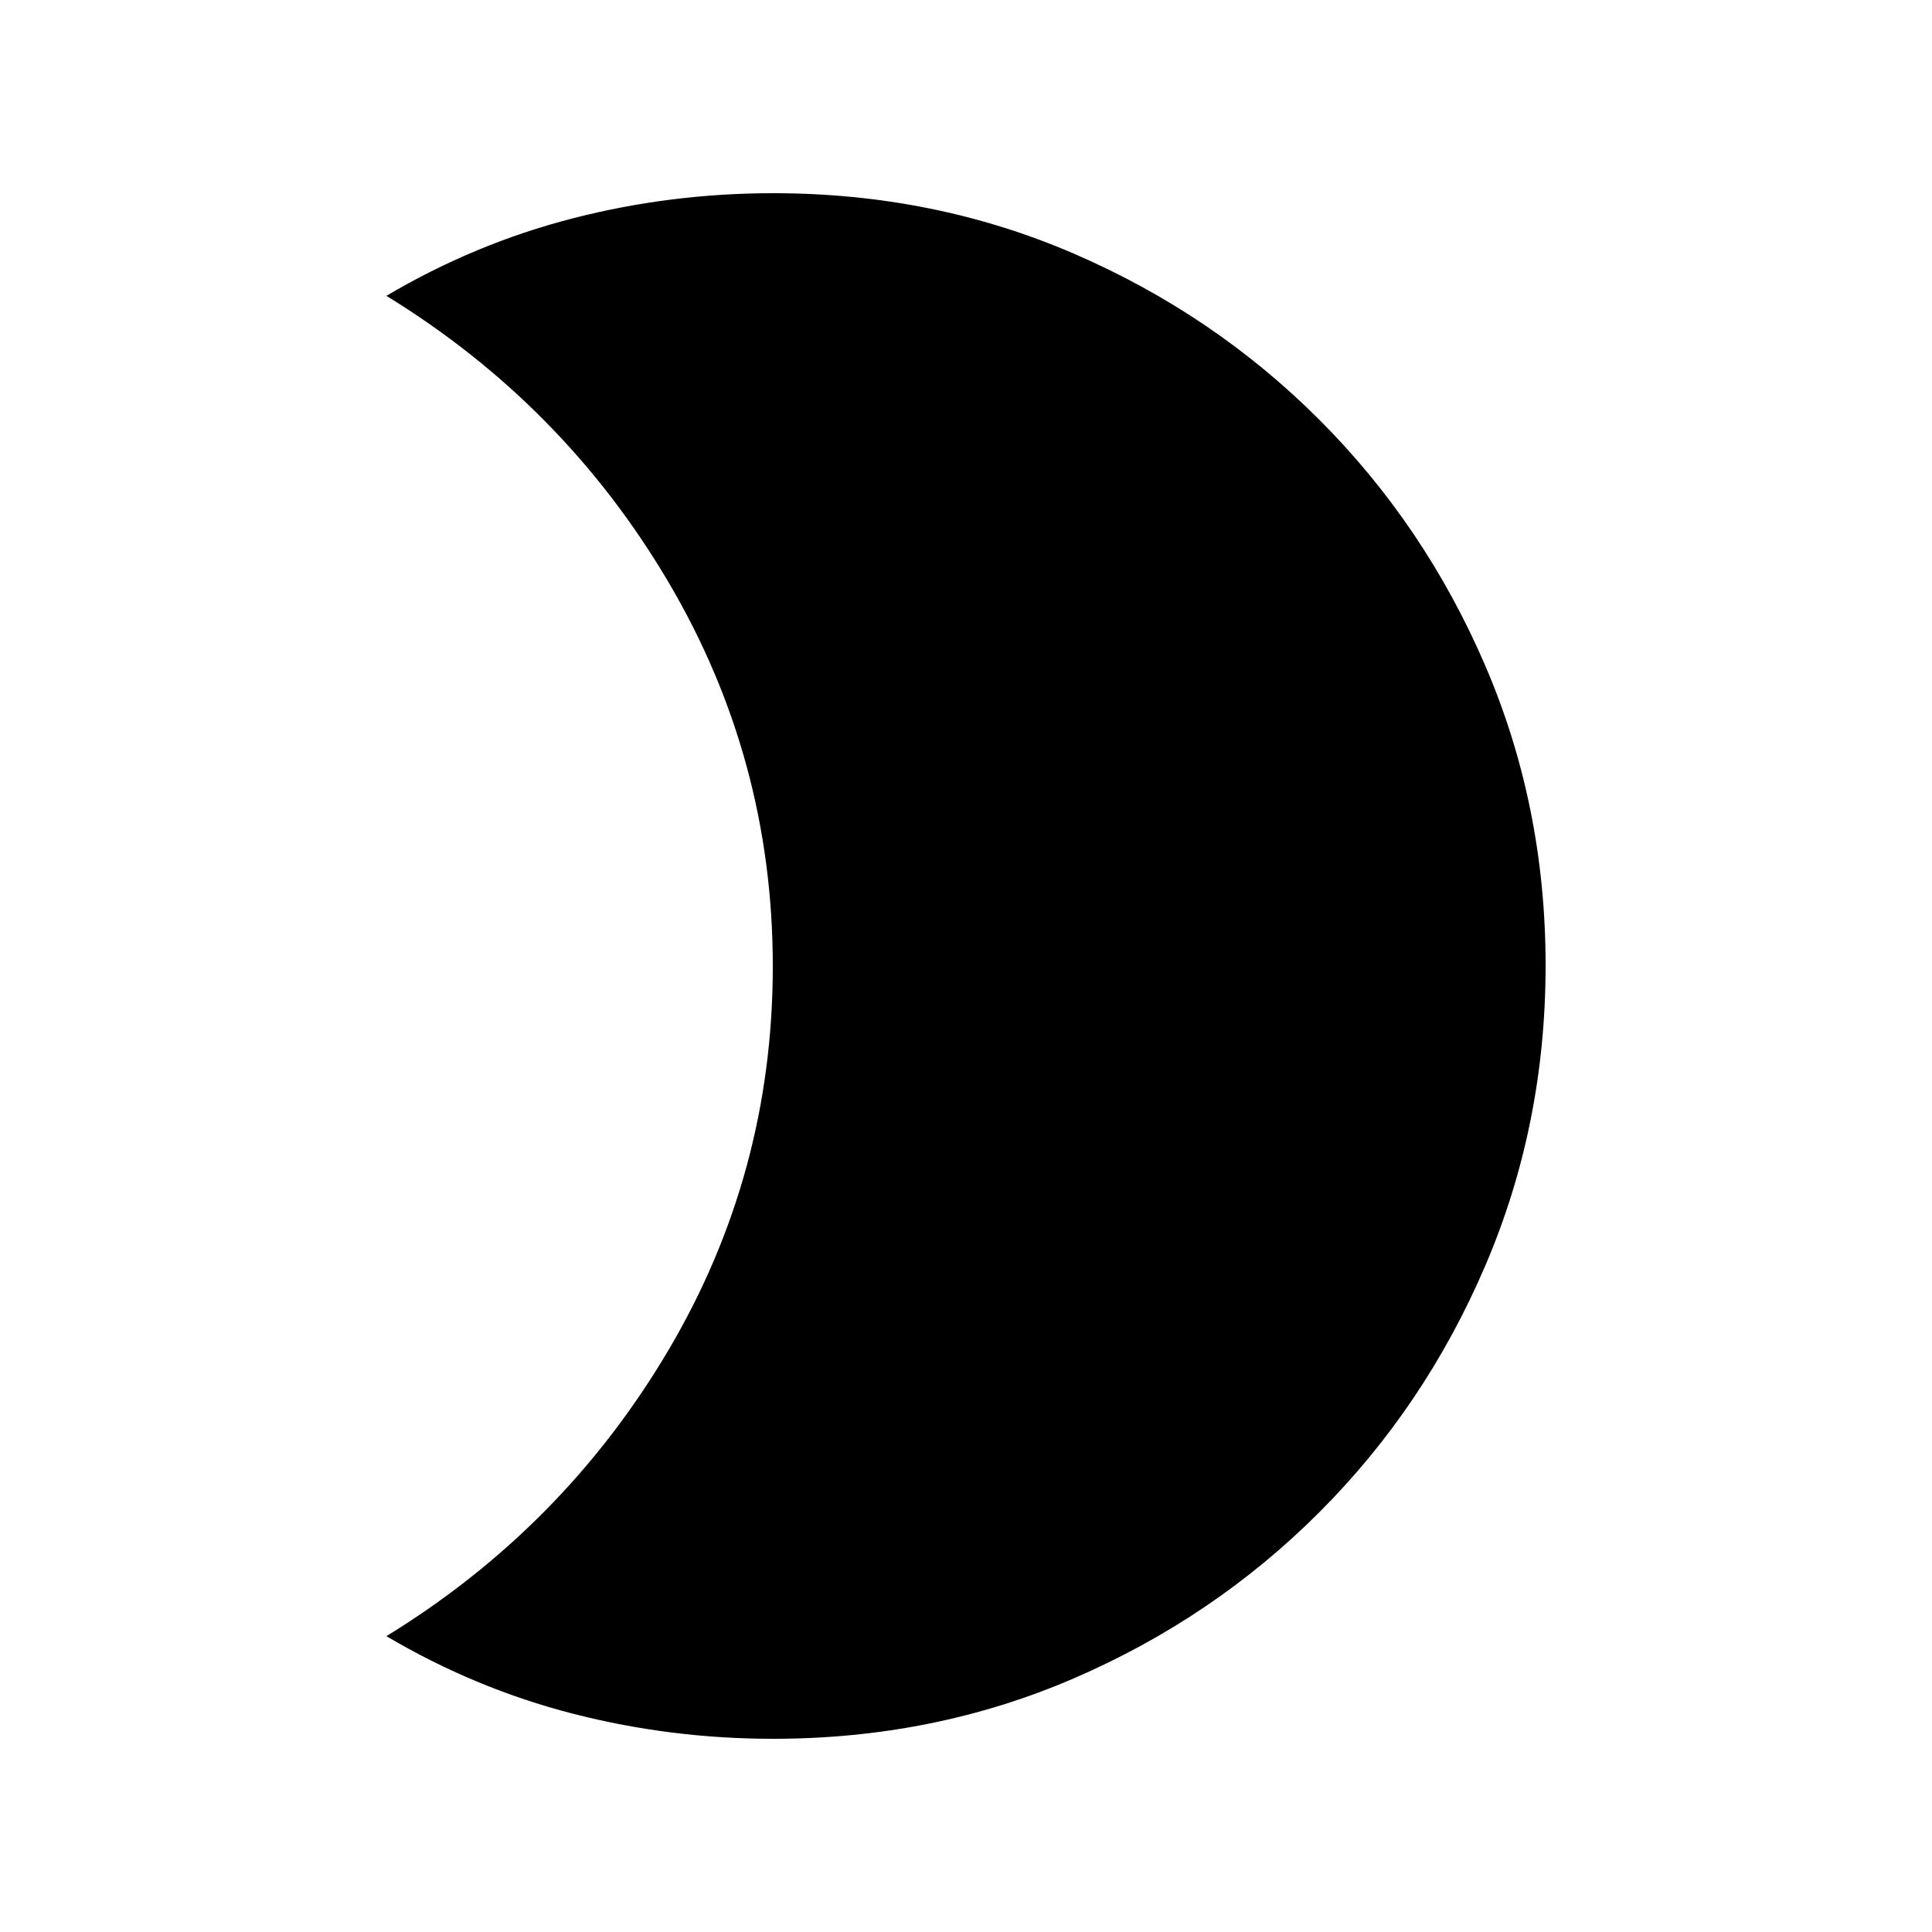
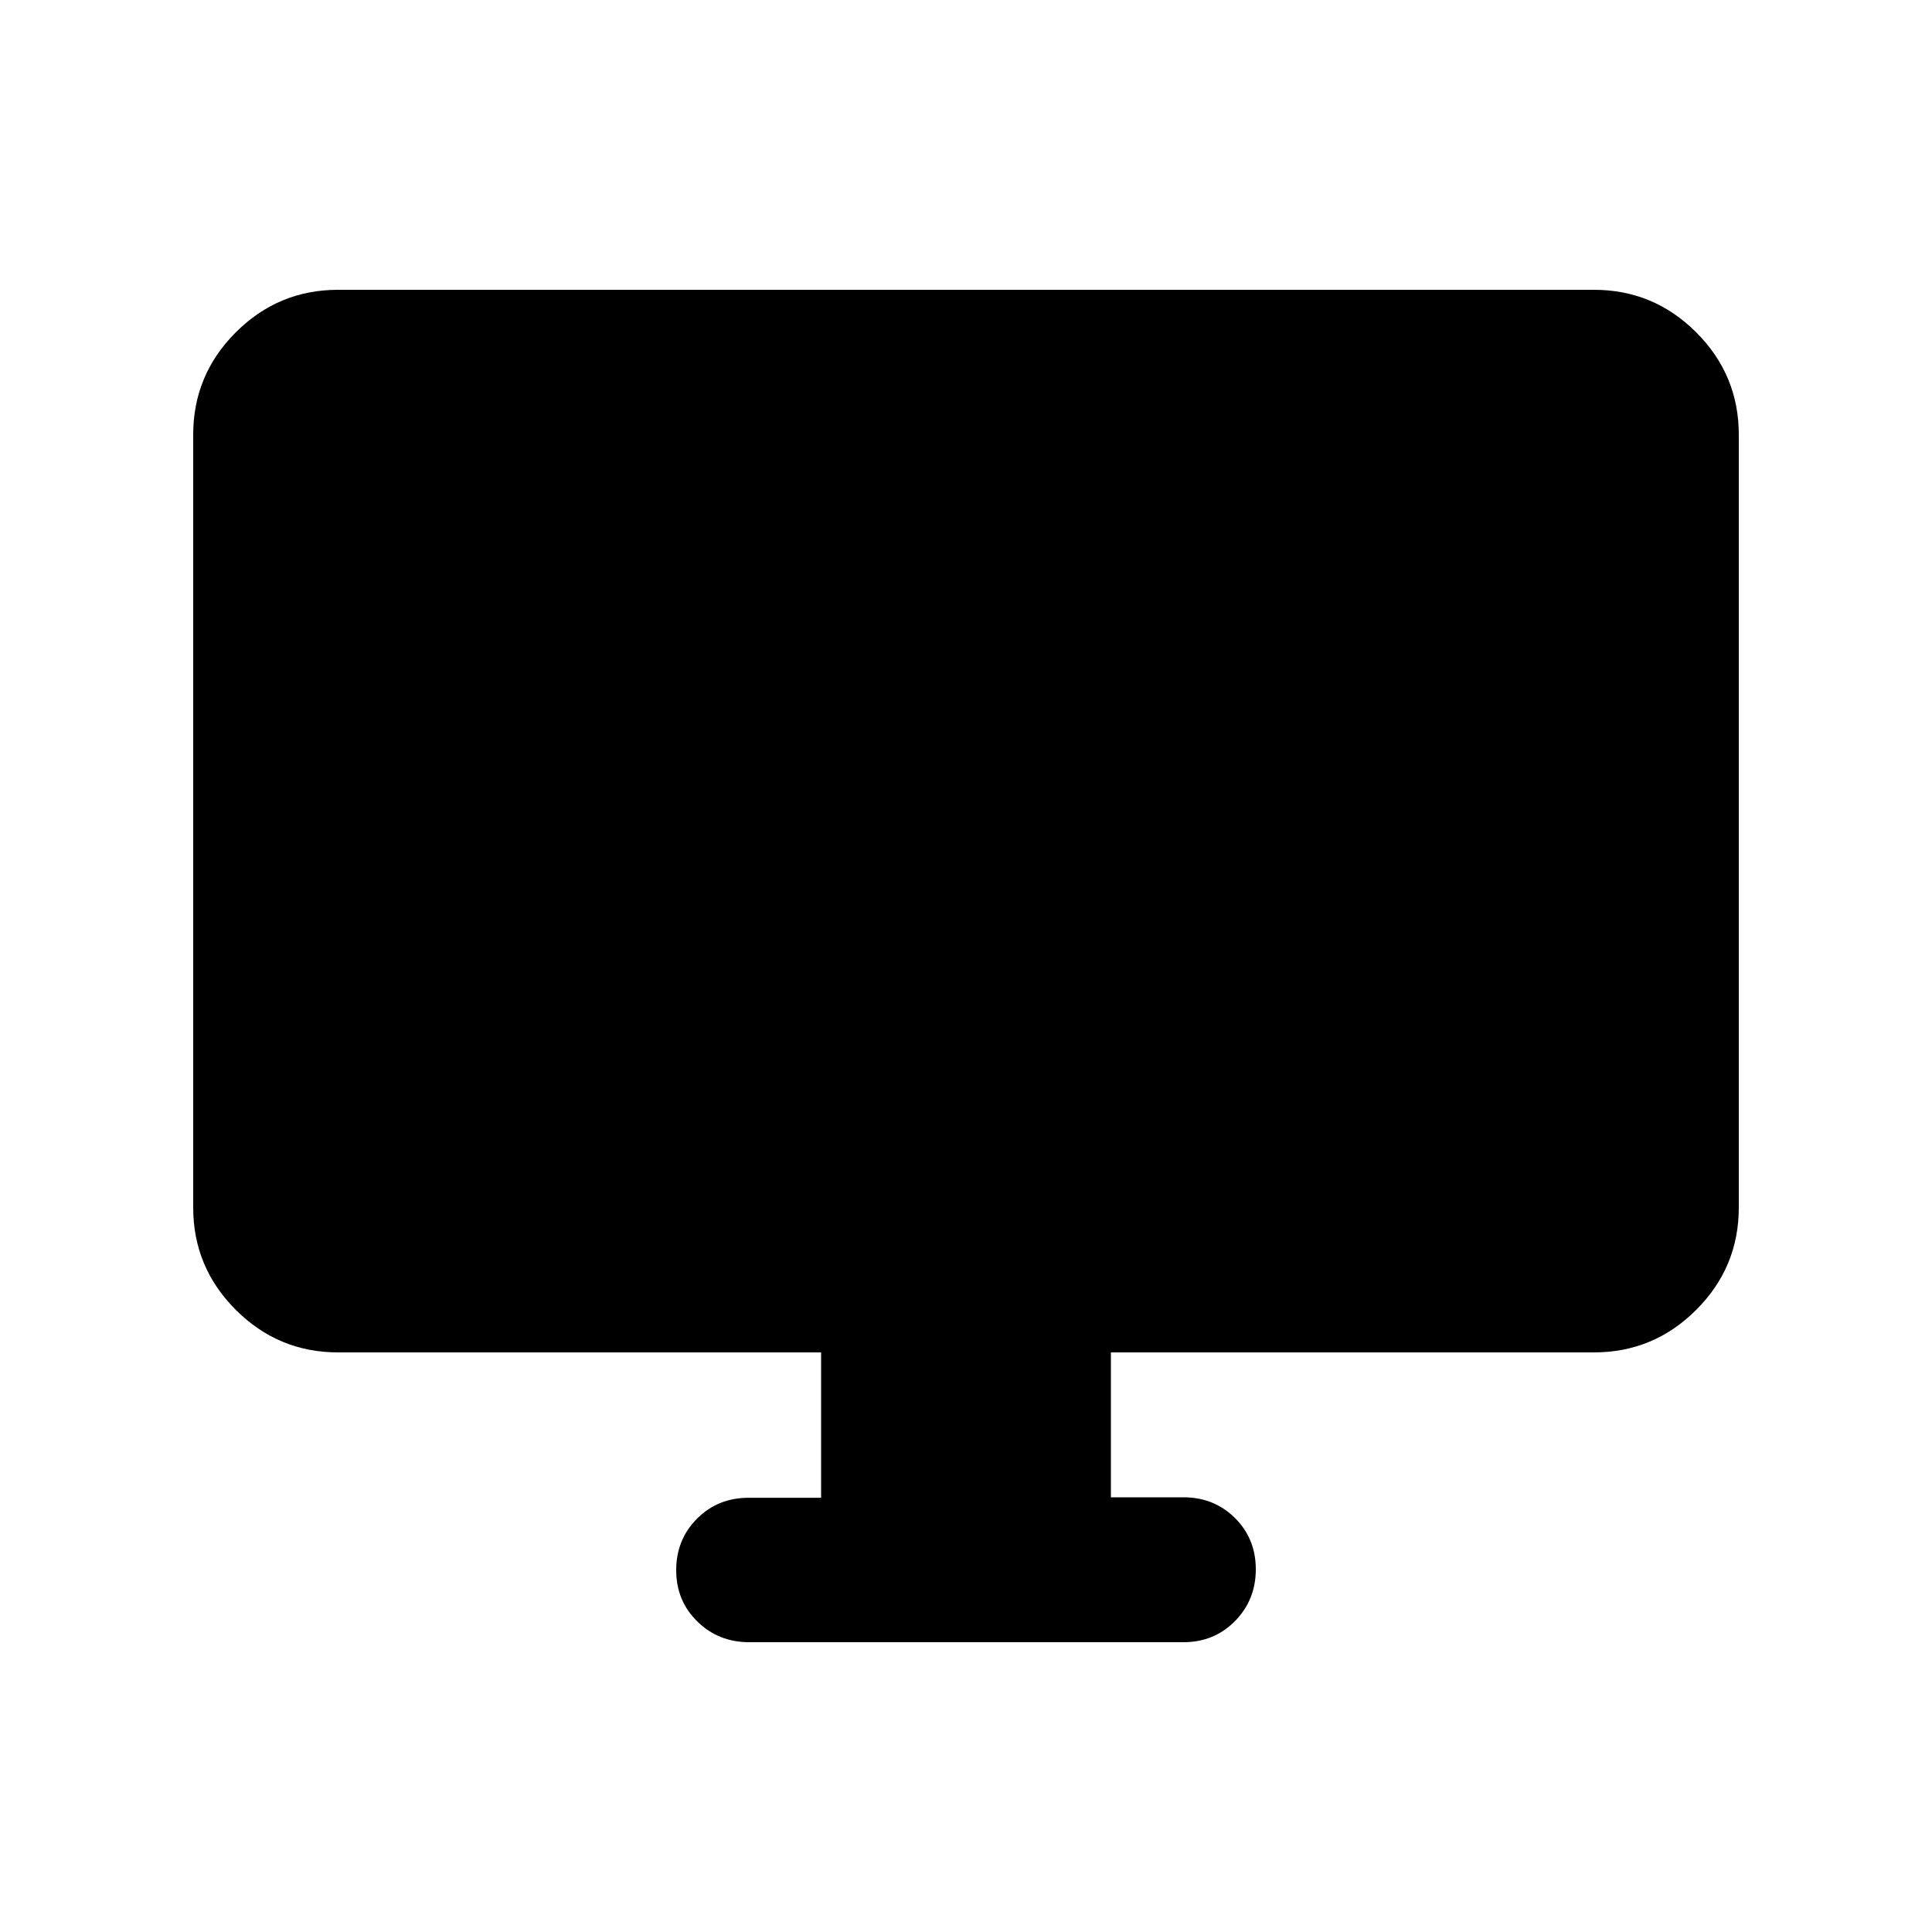
- <svg xmlns="http://www.w3.org/2000/svg" height="20" viewBox="0 96 960 960" width="20">
-   <path d="M384.152 192Q464 192 533.5 222q69.5 30 122 82.5T738 426.724q30 69.725 30 149Q768 655 738 725q-30 70-82.5 122.5t-122 82.5q-69.5 30-149.348 30-50.987 0-99.57-12.5Q236 935 192 909q88-54 140-141.86 52-87.86 52-191T332 385q-52-88-140-142 44-26 92.582-38.5 48.583-12.5 99.57-12.5Z" />
+ <svg xmlns="http://www.w3.org/2000/svg" height="20" viewBox="0 -960 960 960" width="20">
+   <path d="M408-215.767V-288H168q-29.7 0-50.85-21.15Q96-330.3 96-360v-384q0-29.7 21.15-50.85Q138.3-816 168-816h624q29.7 0 50.85 21.15Q864-773.7 864-744v384q0 29.7-21.15 50.85Q821.7-288 792-288H552v72h36q15.3 0 25.65 10.289 10.35 10.29 10.35 25.5Q624-165 613.662-154.5 603.323-144 588.04-144H372.283Q357-144 346.5-154.289q-10.5-10.29-10.5-25.5 0-15.211 10.35-25.594 10.35-10.384 25.65-10.384h36Z" />
</svg>
